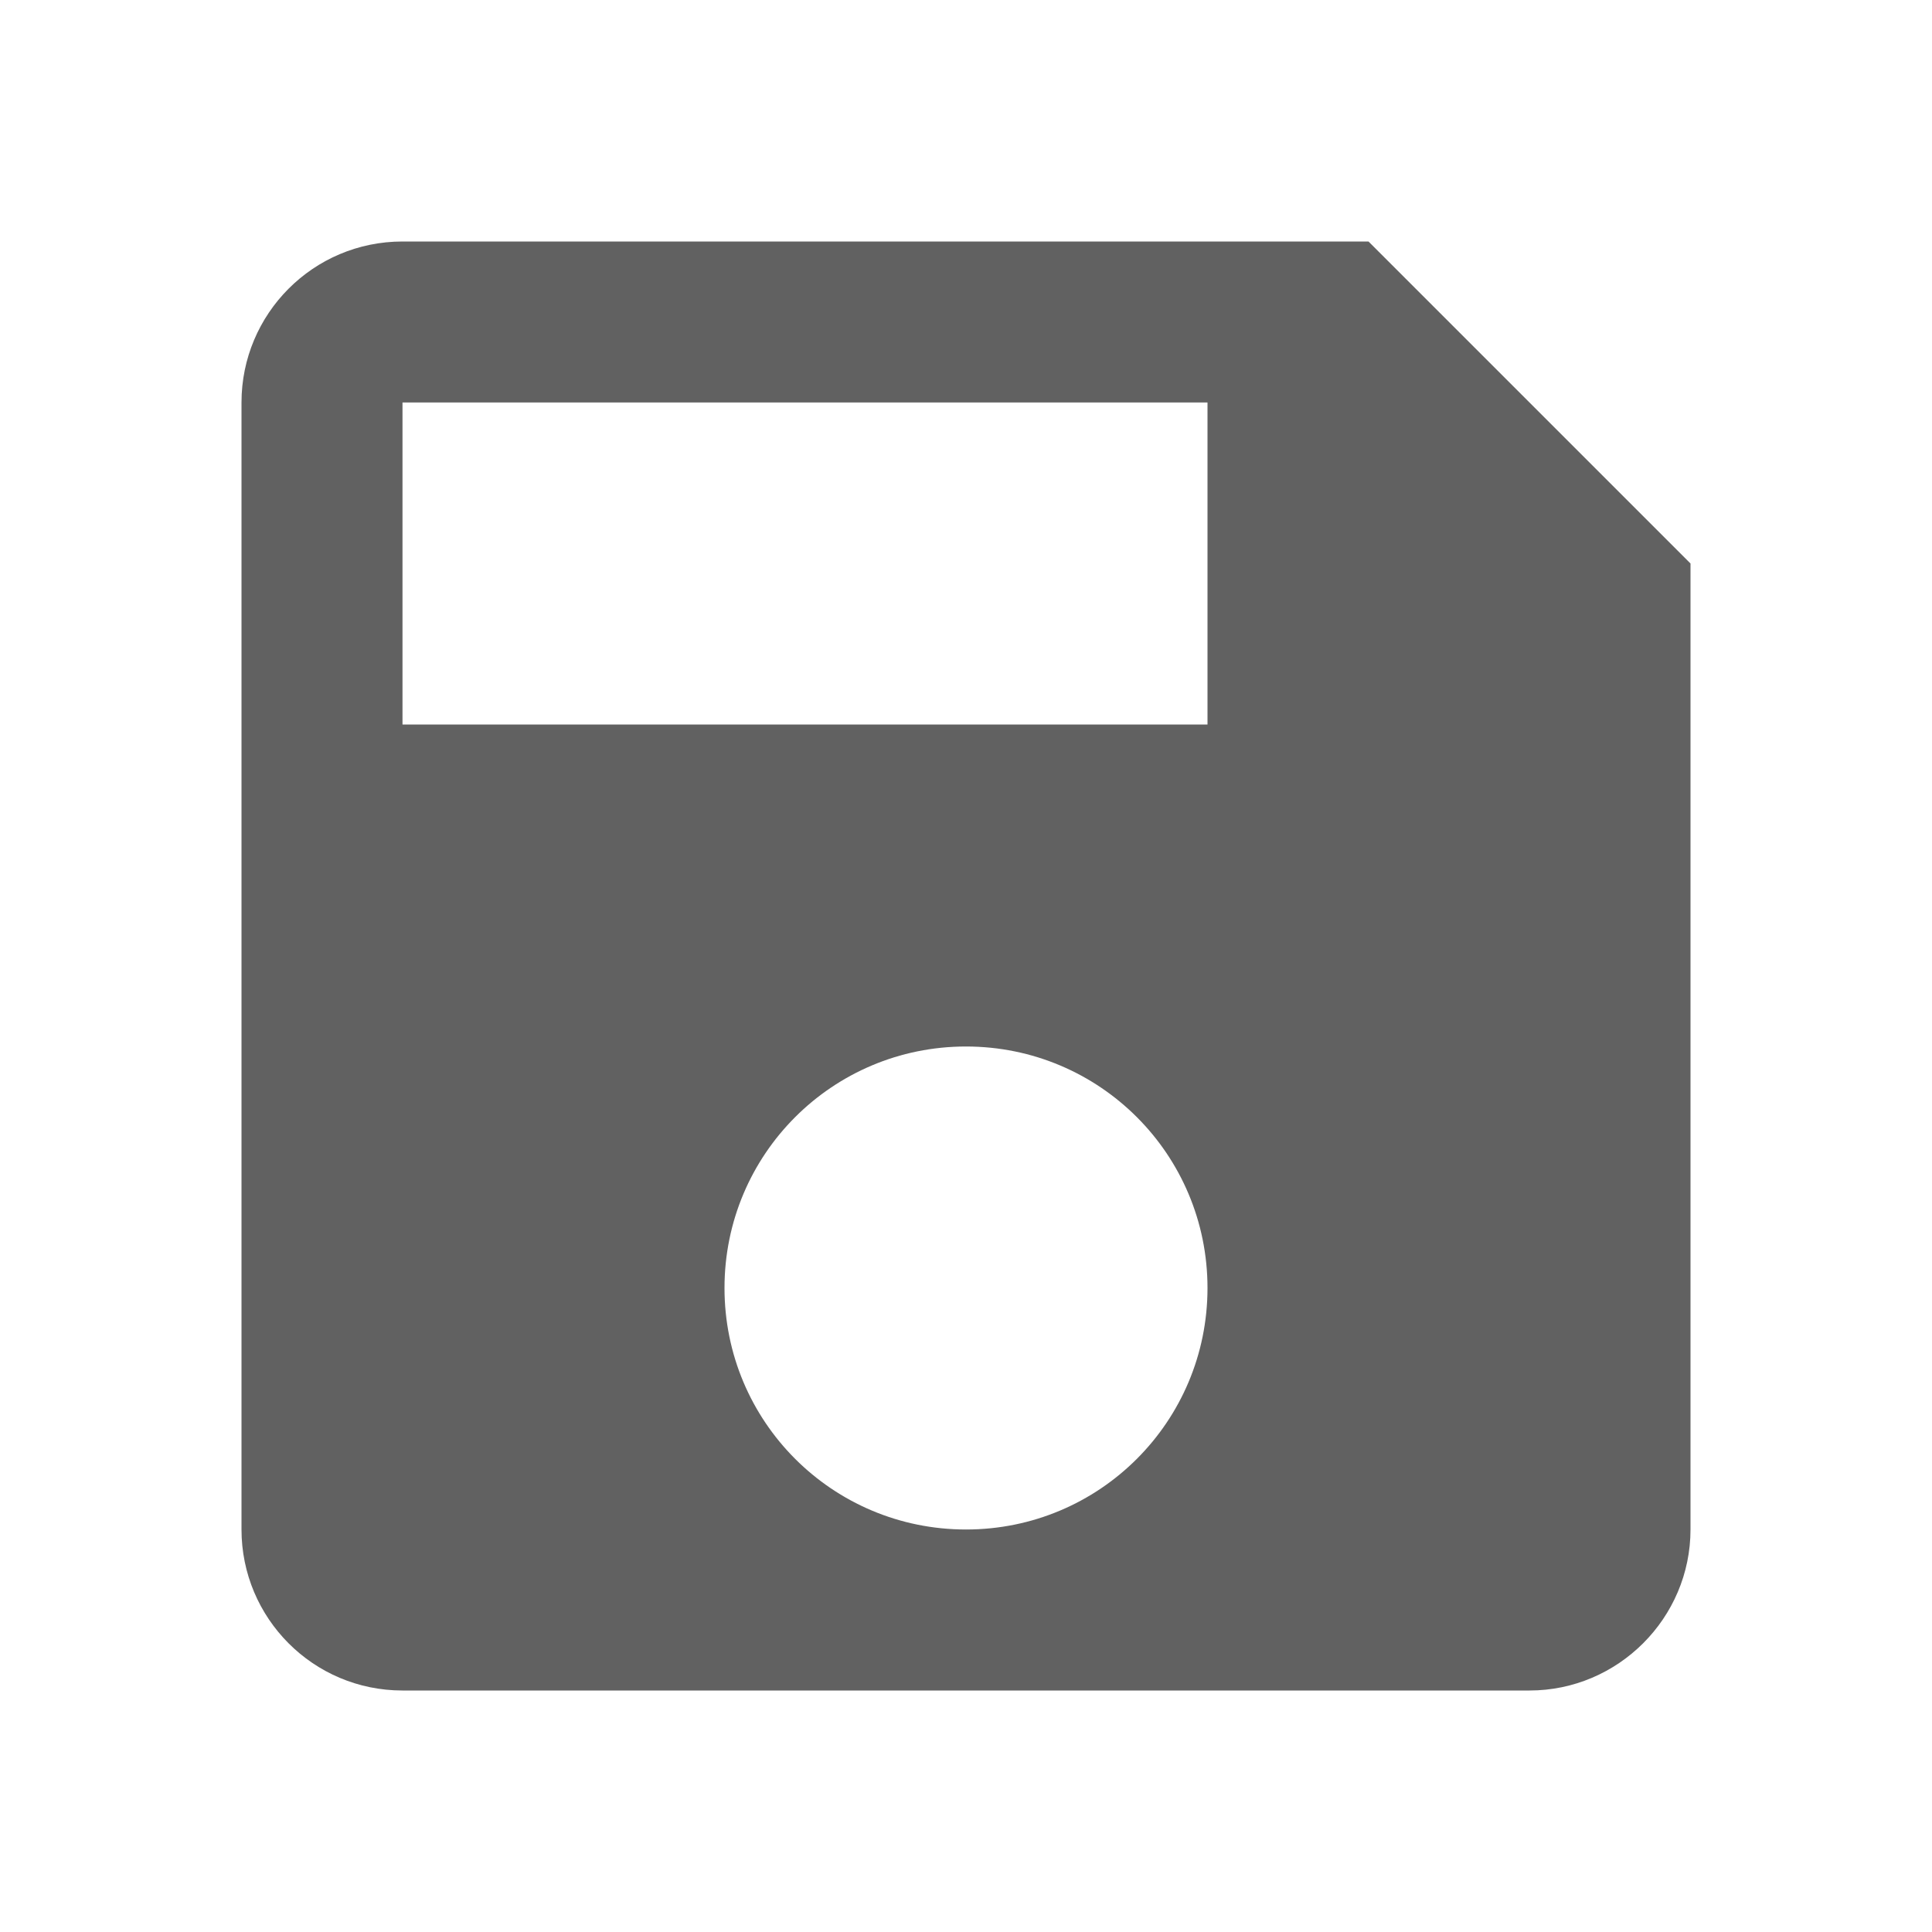
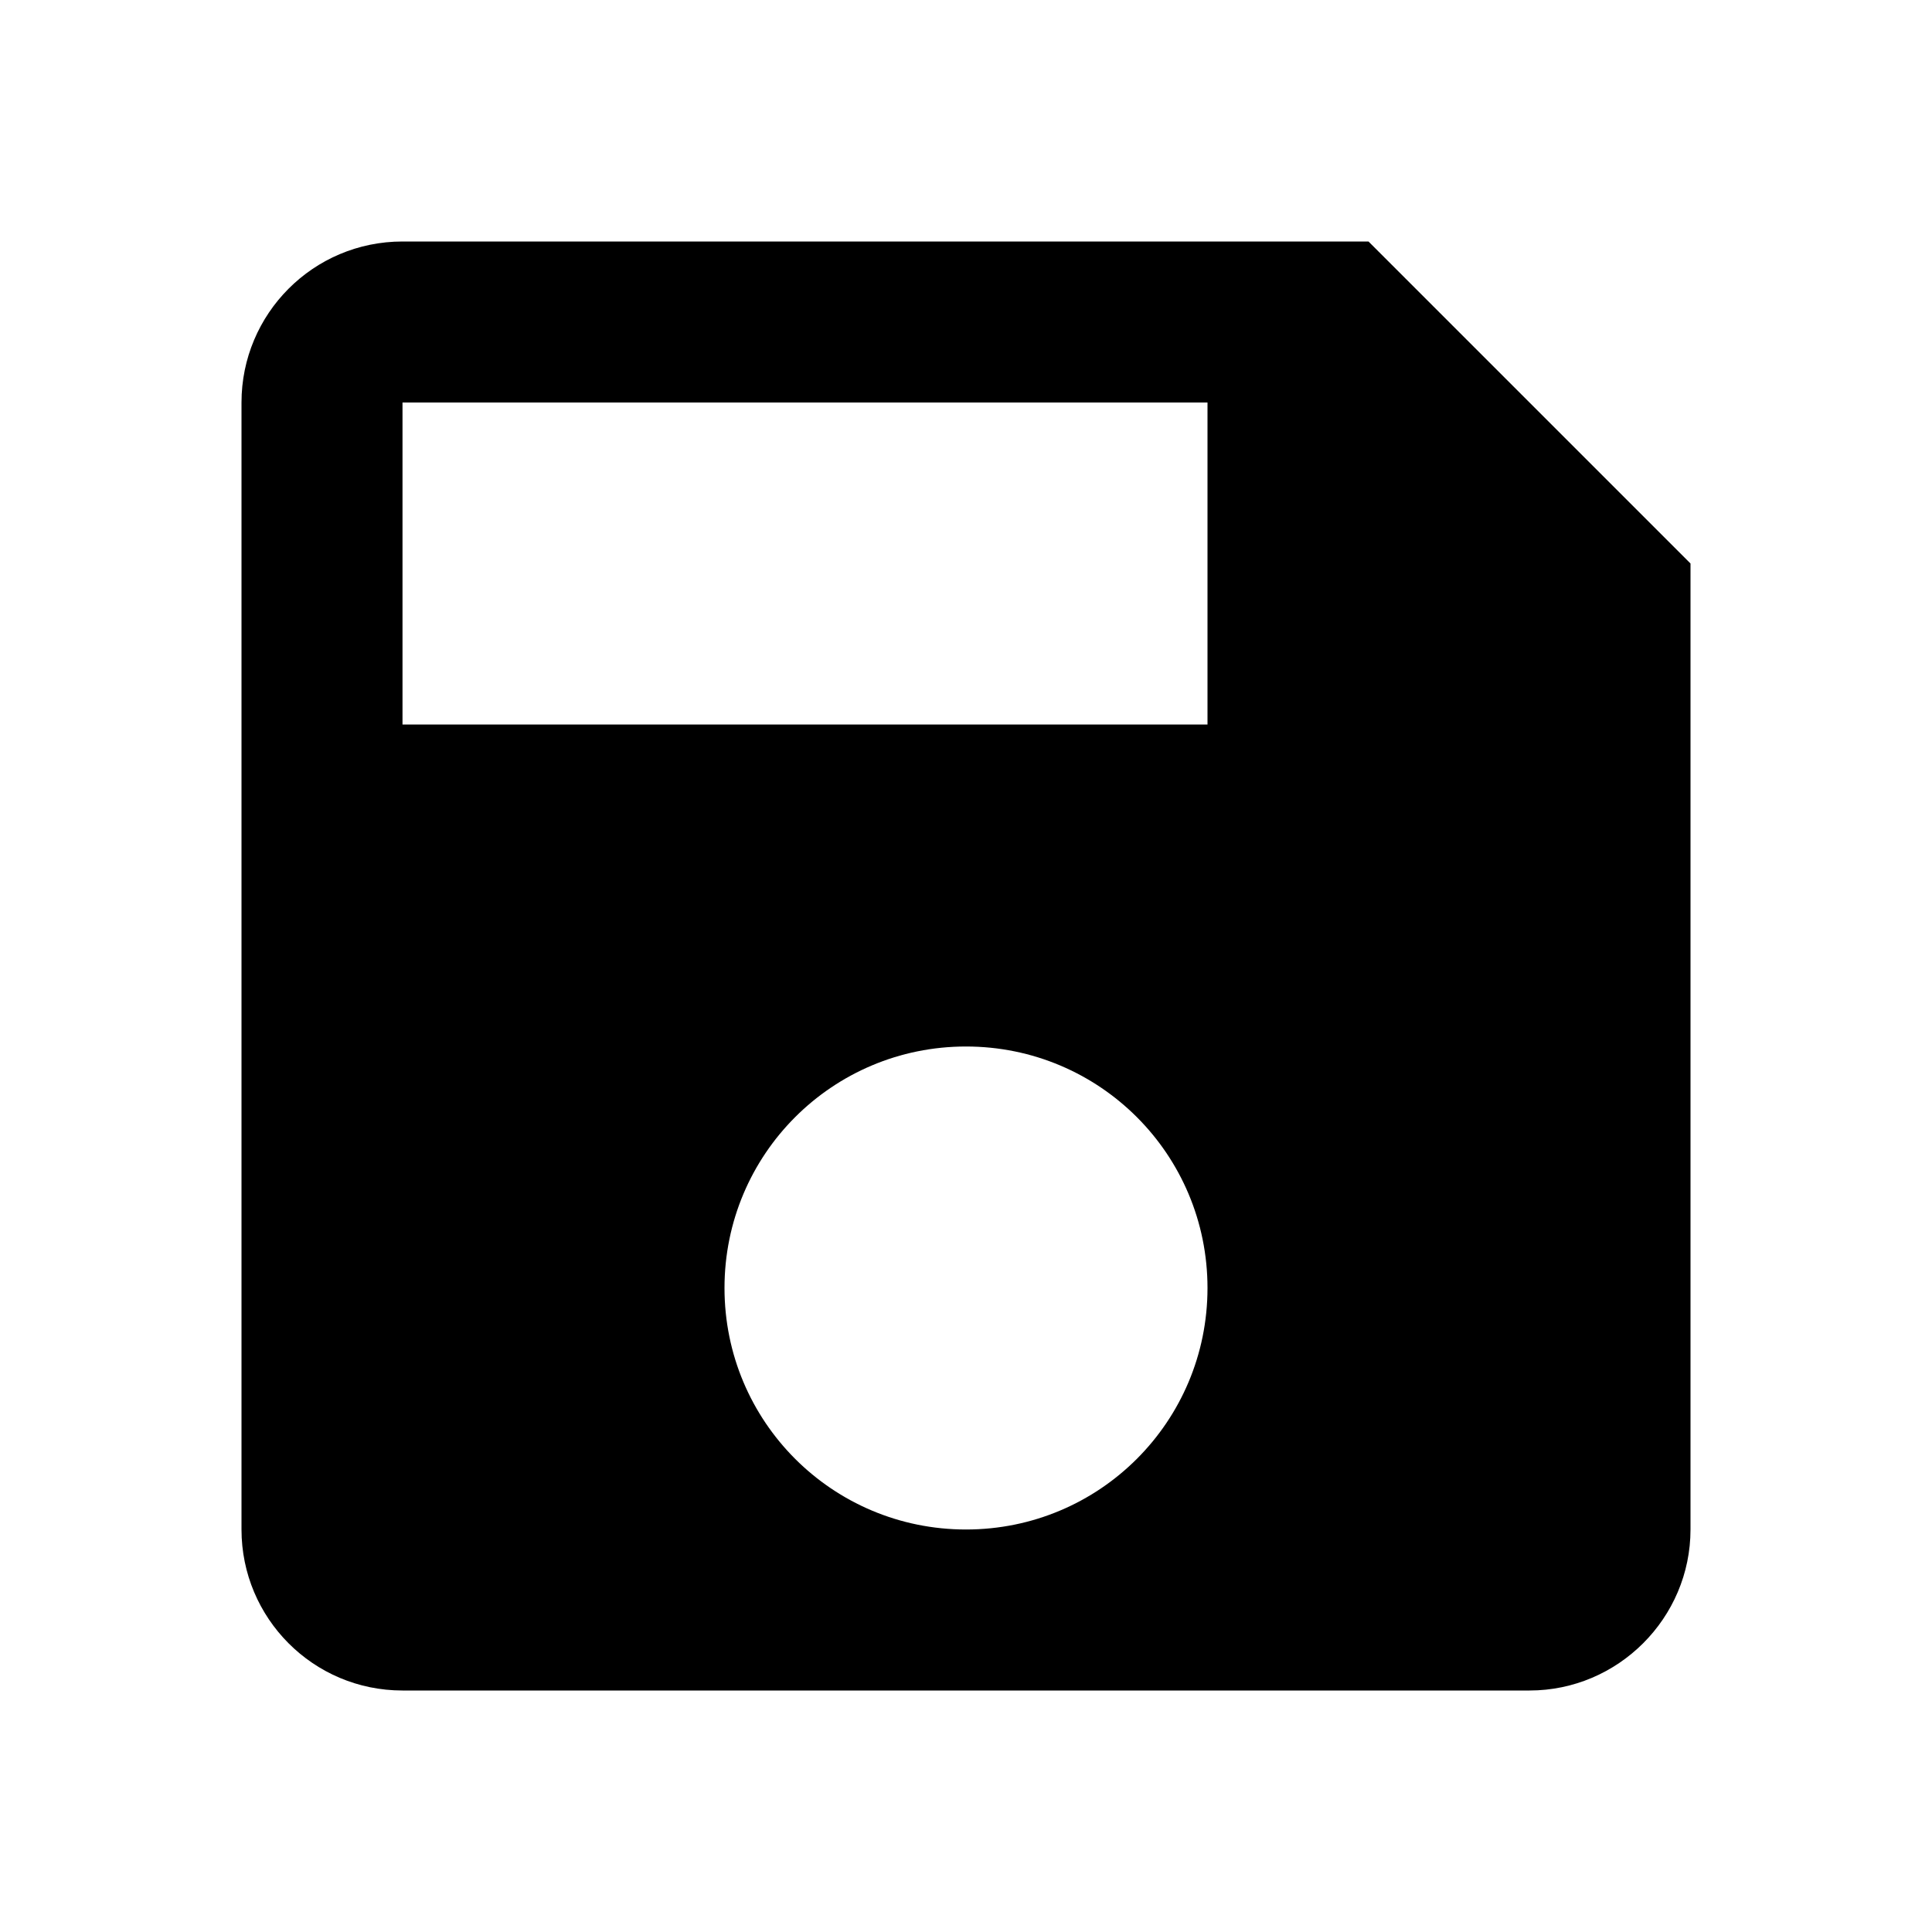
<svg xmlns="http://www.w3.org/2000/svg" height="15" viewBox="0 0 24 24" width="15">
-   <g class="jp-icon3" fill="#616161">
+   <g class="jp-icon3" fill="currentColor">
    <path d="M0 0h24v24H0z" fill="none" />
    <path d="M17 3H5c-1.11 0-2 .9-2 2v14c0 1.1.89 2 2 2h14c1.1 0 2-.9 2-2V7l-4-4zm-5 16c-1.66 0-3-1.34-3-3s1.34-3 3-3 3 1.34 3 3-1.34 3-3 3zm3-10H5V5h10v4z" />
  </g>
</svg>
